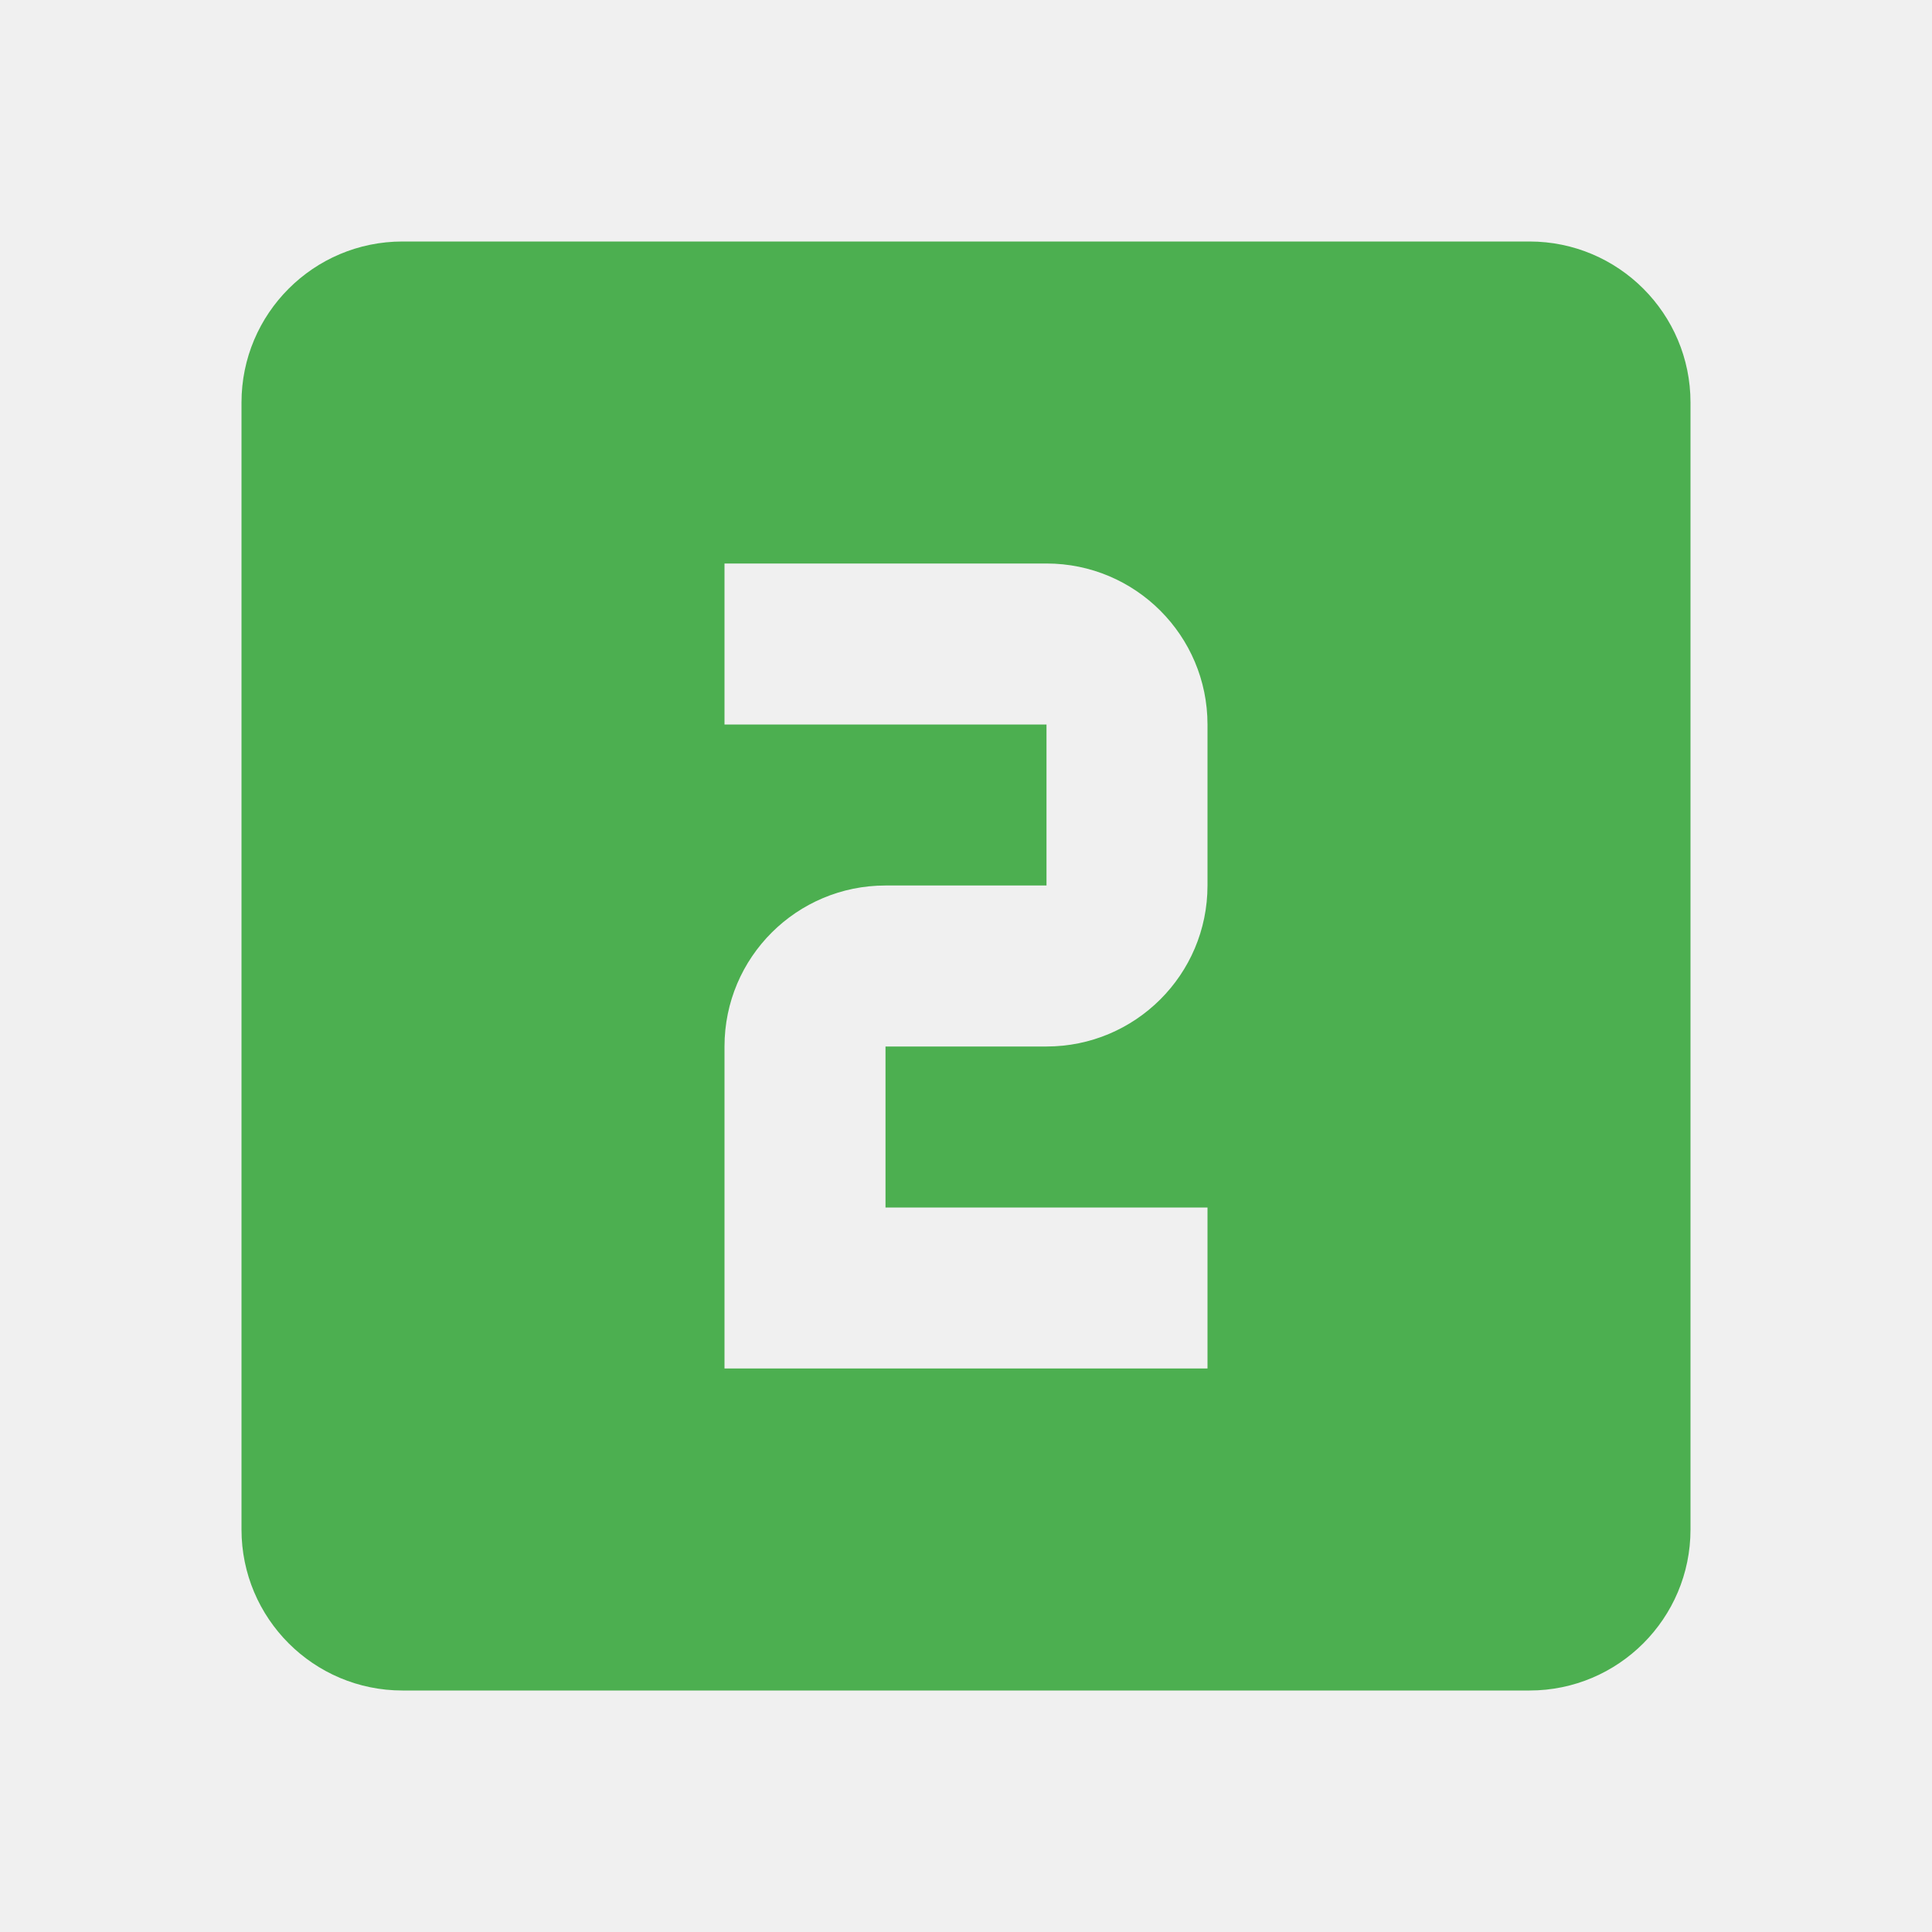
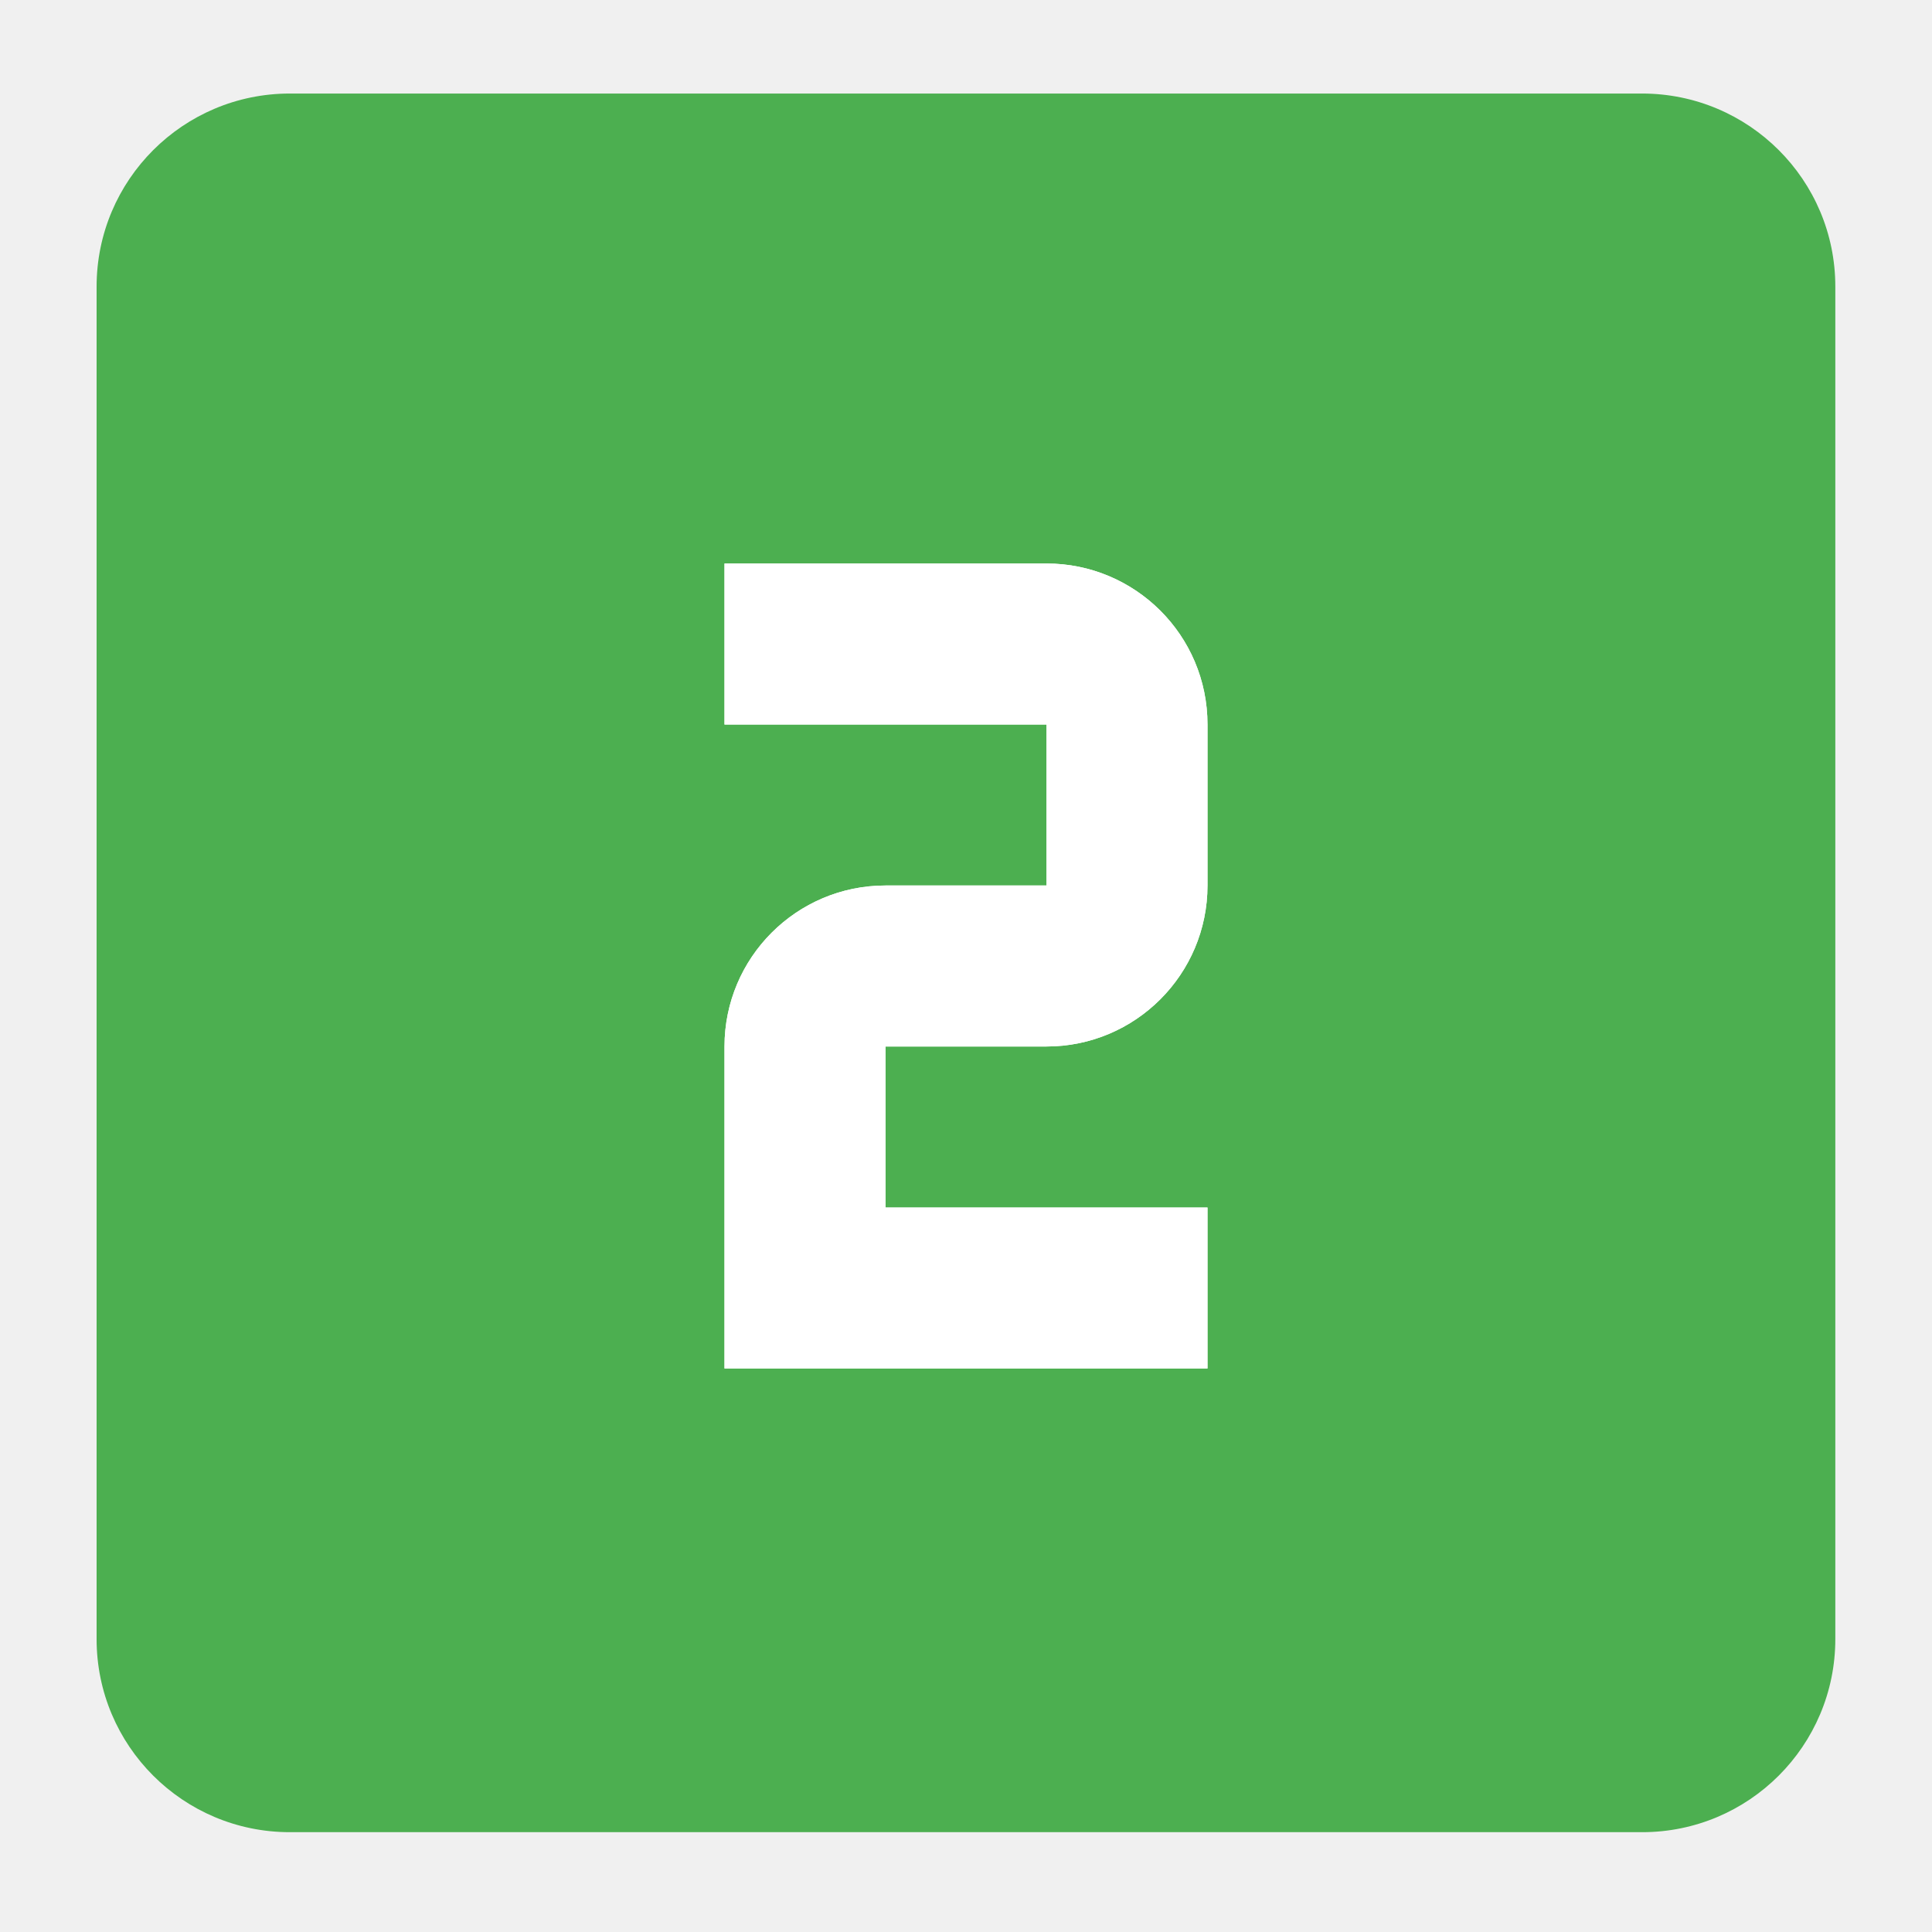
<svg xmlns="http://www.w3.org/2000/svg" version="1.1" id="Layer_1" x="0px" y="0px" width="24px" height="24px" viewBox="0 0 24 24" enable-background="new 0 0 24 24" xml:space="preserve">
-   <path fill="#4CAF50" d="M15,11c0,1.11-0.9,2-2,2h-2v2h4v2H9v-4c0-1.11,0.9-2,2-2h2V9H9V7h4c1.104,0,2,0.896,2,2 M19,3H5  C3.896,3,3,3.896,3,5v14c0,1.104,0.896,2,2,2h14c1.104,0,2-0.896,2-2V5C21,3.896,20.104,3,19,3z" />
+   <path fill="#4CAF50" d="M20.398,1.162H3.6c-1.325,0-2.4,1.074-2.4,2.399v16.8c0,1.326,1.075,2.399,2.4,2.399h16.8  c1.324,0,2.399-1.073,2.399-2.399v-16.8C22.8,2.236,21.725,1.162,20.398,1.162z" />
+   <path fill="#FFFFFF" d="M15,15h-4v-2h2c1.104,0,2-0.896,2-2V9c0-1.11-0.9-2-2-2H9v2h4v2h-2c-1.104,0-2,0.896-2,2v4h6" />
+   <path fill="#FFFFFF" d="M15,15h-4v-2h2c1.104,0,2-0.896,2-2V9c0-1.11-0.9-2-2-2H9v2h4v2h-2c-1.104,0-2,0.896-2,2v4h6" />
</svg>
